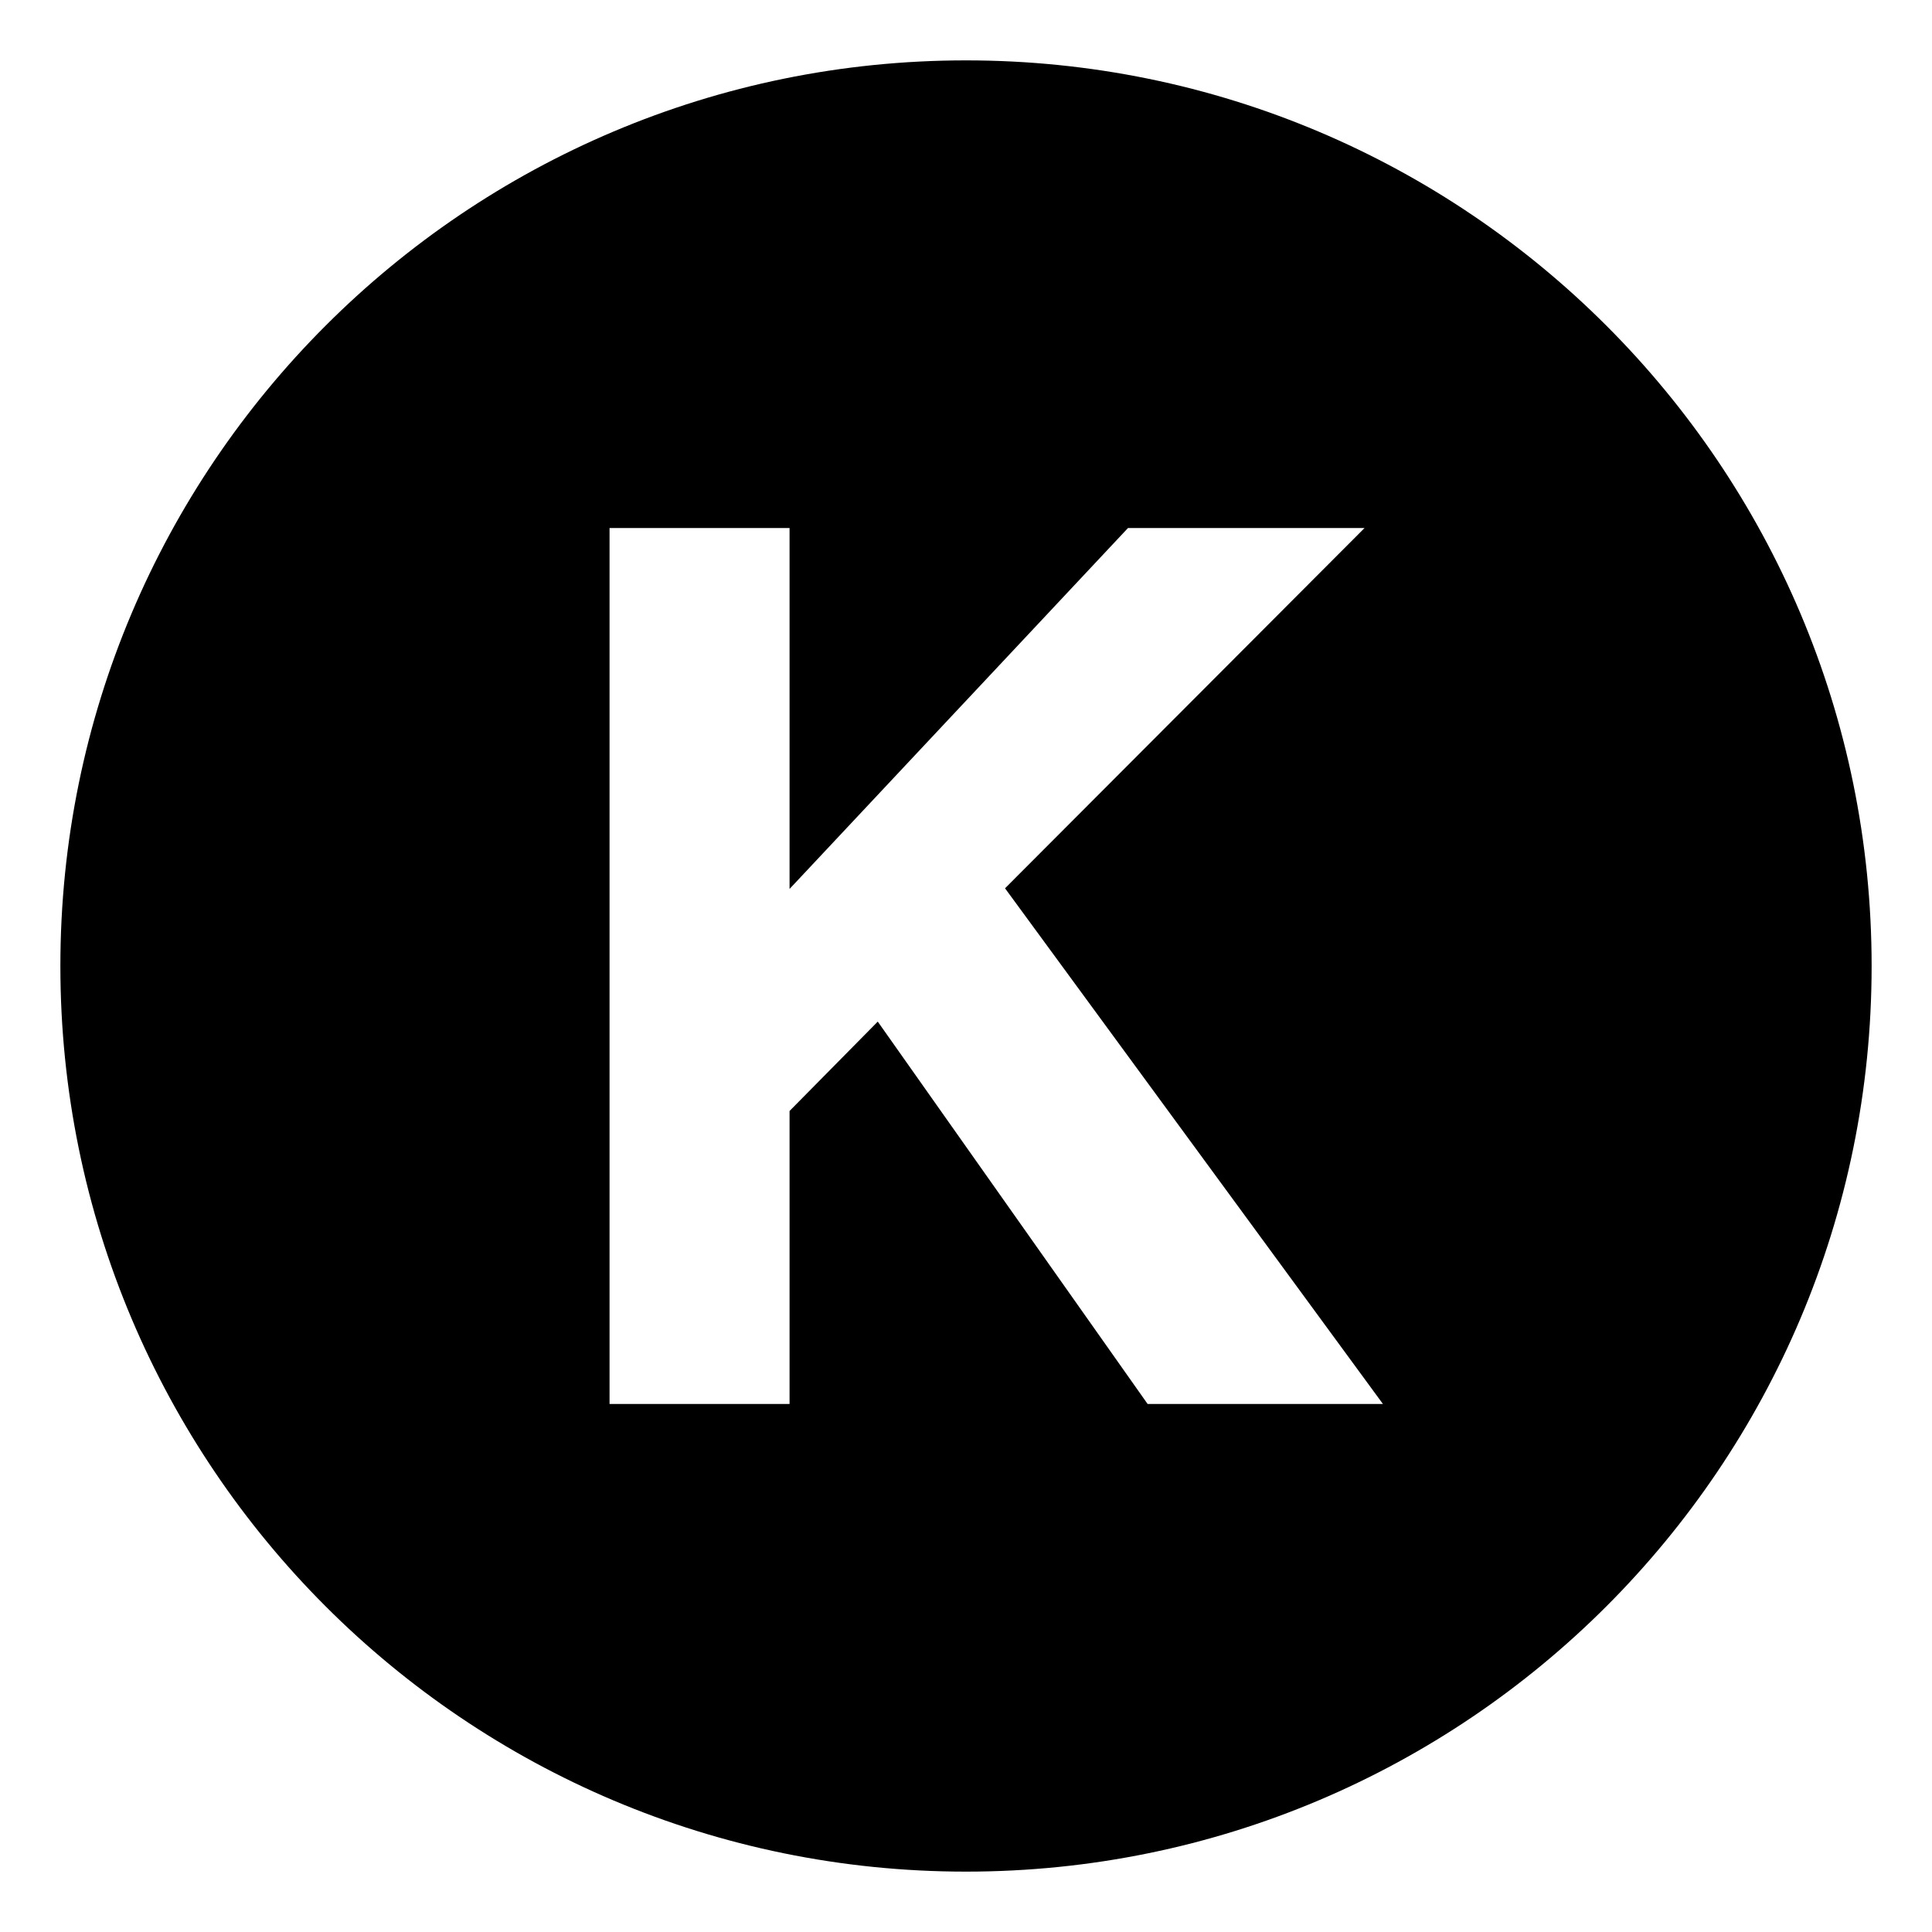
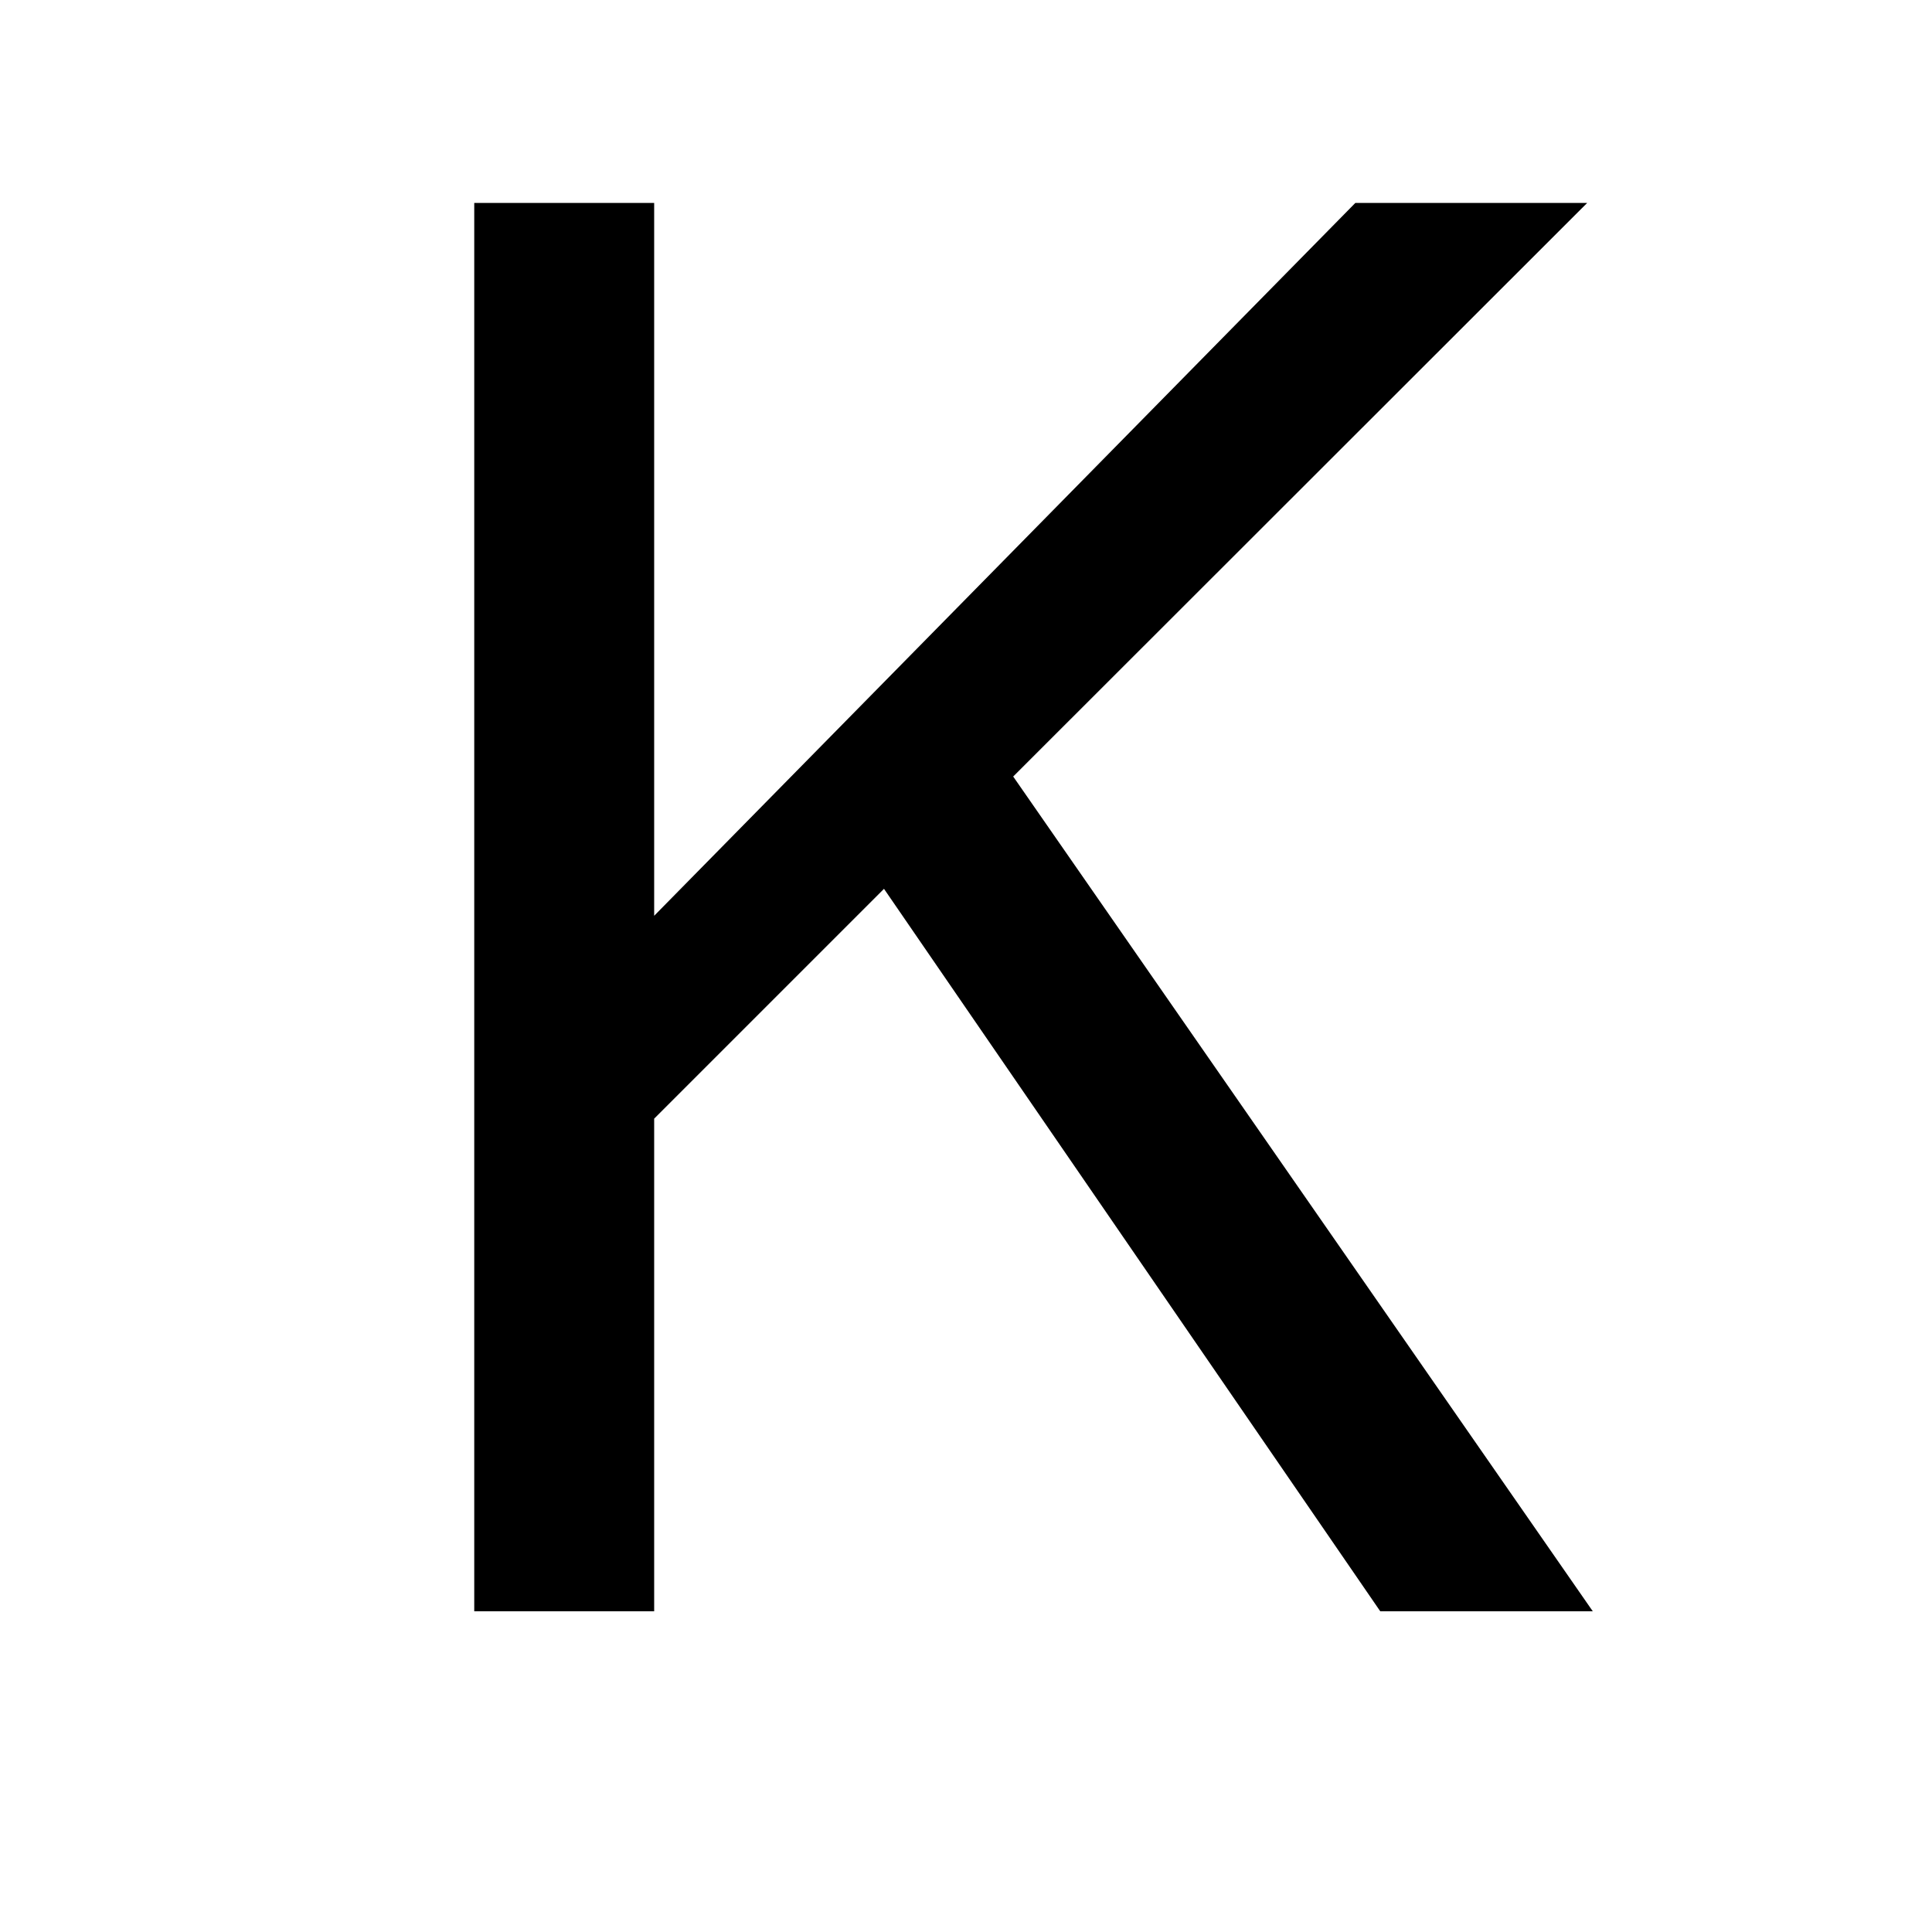
- <svg xmlns="http://www.w3.org/2000/svg" width="64px" height="64px" viewBox="0 0 64 64" aria-hidden="true" role="img" class="iconify iconify--emojione-monotone" preserveAspectRatio="xMidYMid meet">
-   <path d="M32 2C15.432 2 2 15.432 2 32s13.432 30 30 30s30-13.432 30-30S48.568 2 32 2m6.016 44.508l-8.939-12.666l-2.922 2.961v9.705h-5.963V17.492h5.963v11.955l11.211-11.955h7.836L33.293 29.426l12.518 17.082h-7.795" fill="currentColor" />
+ <svg xmlns="http://www.w3.org/2000/svg" width="100%" height="100%" viewBox="0 0 75 75" preserveAspectRatio="xMinYMid meet">
+   <text x="50%" y="50%" text-anchor="middle" dominant-baseline="middle" font-size="75" fill="black" font-family="Helvetica">K</text>
</svg>
